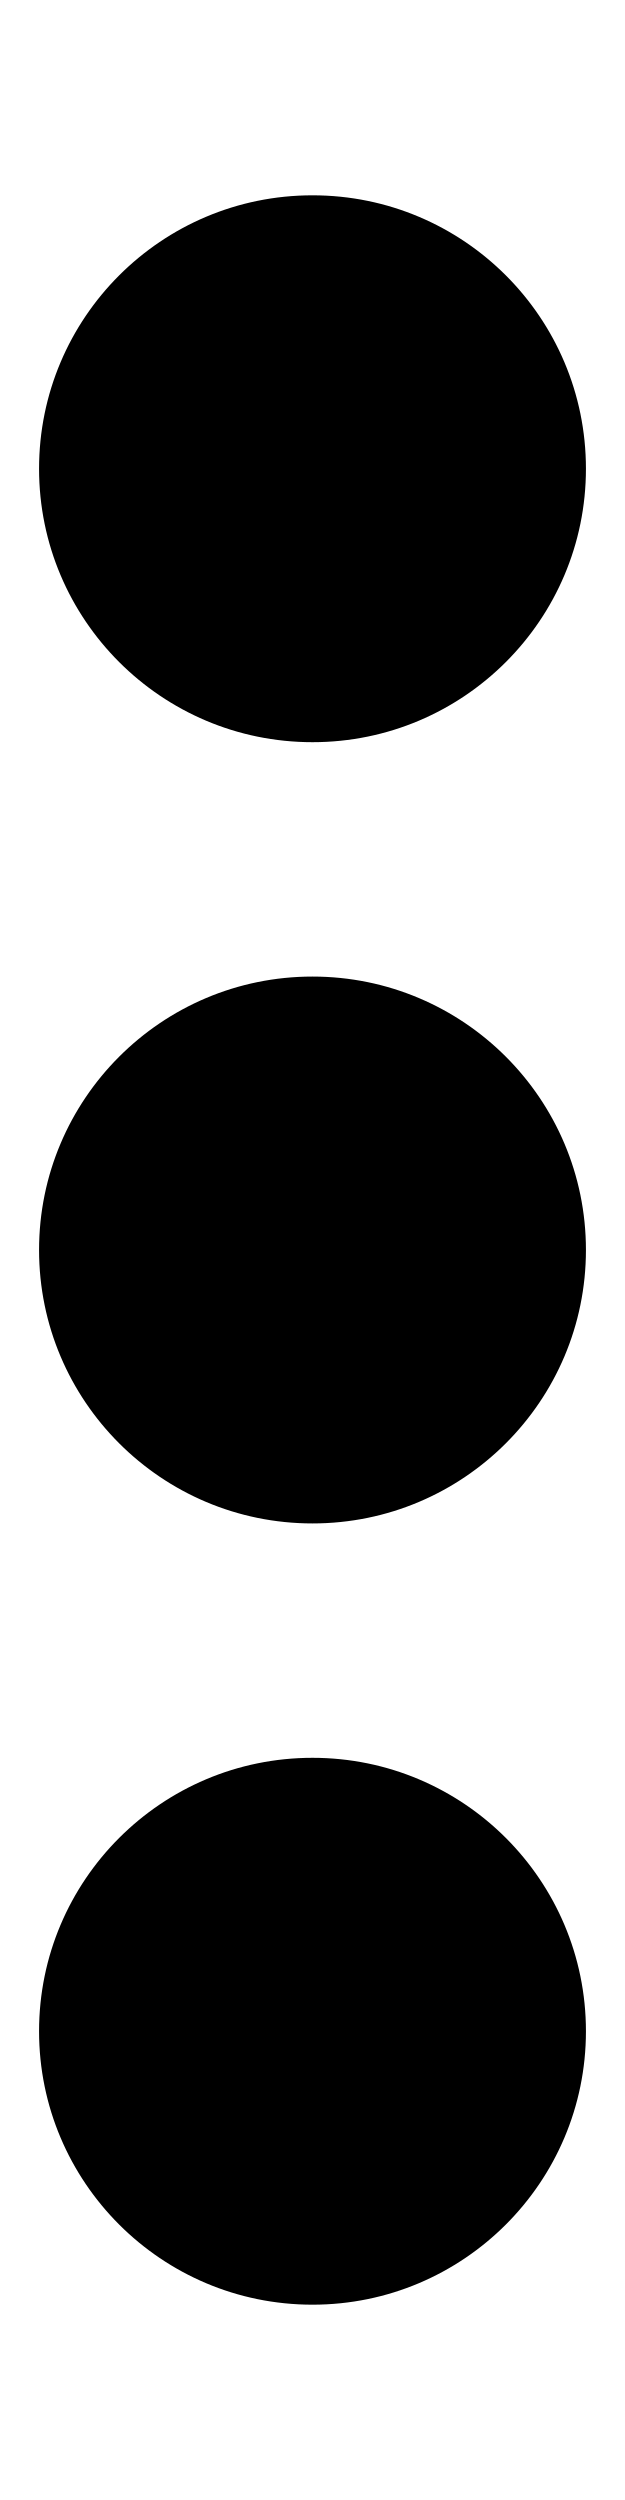
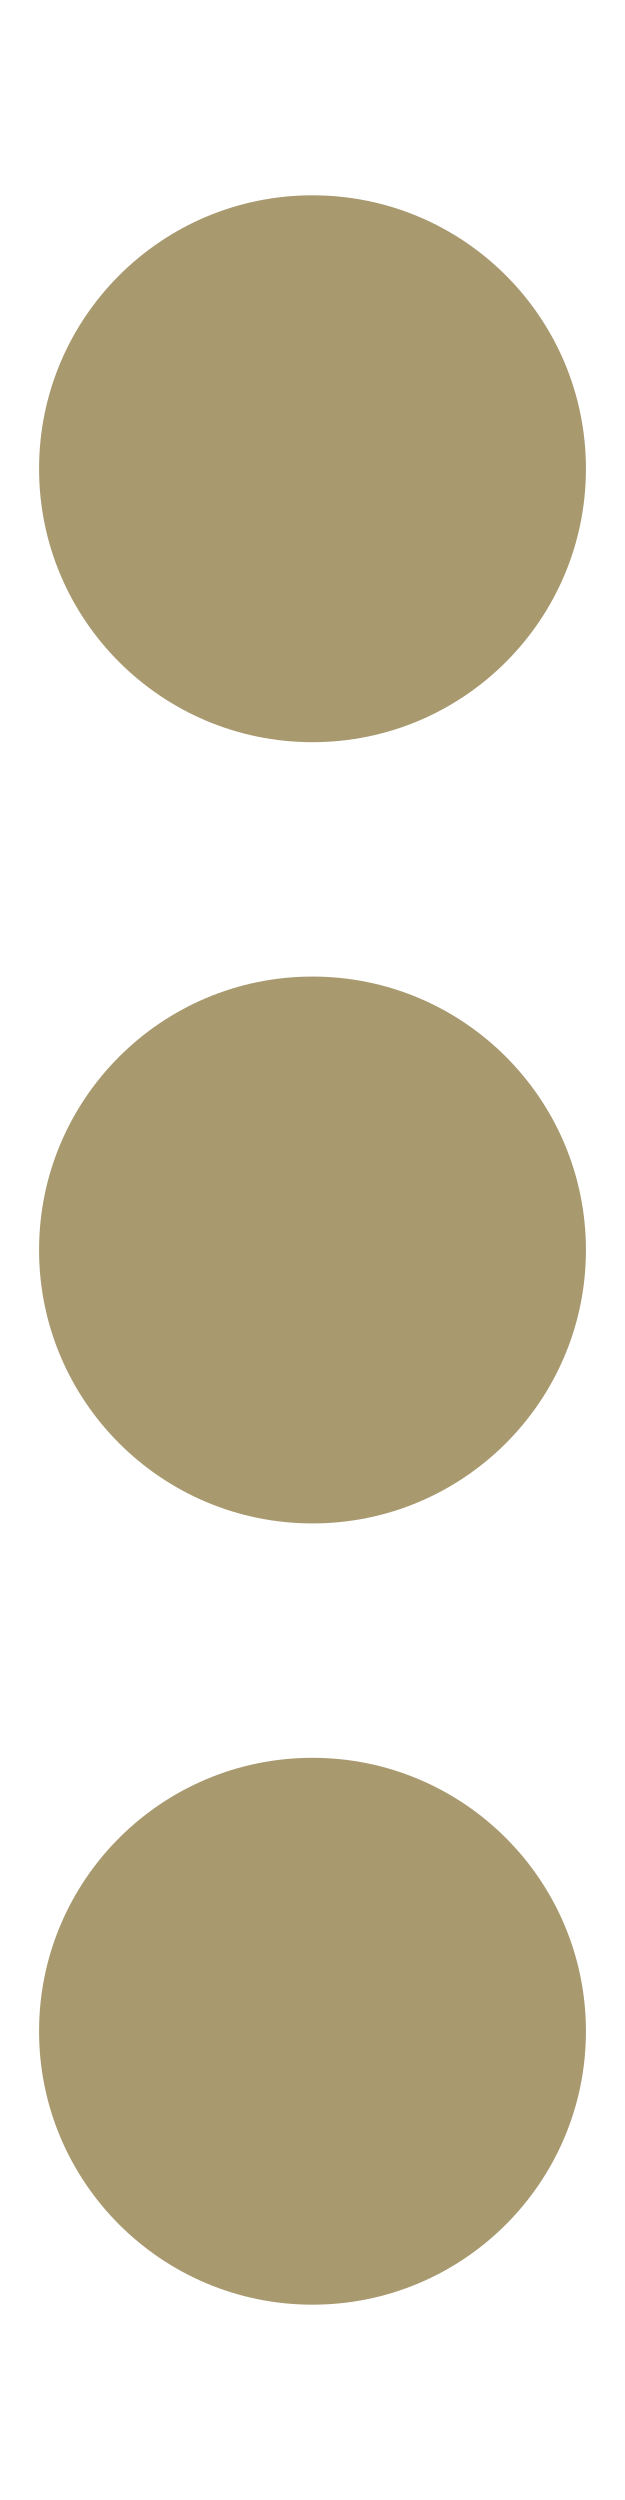
- <svg xmlns="http://www.w3.org/2000/svg" viewBox="0 0 128 512">
+ <svg xmlns="http://www.w3.org/2000/svg" fill="#A8996F" viewBox="0 0 128 512">
  <path d="M64 360C94.93 360 120 385.1 120 416C120 446.9 94.93 472 64 472C33.07 472 8 446.9 8 416C8 385.1 33.07 360 64 360zM64 200C94.93 200 120 225.1 120 256C120 286.9 94.93 312 64 312C33.07 312 8 286.9 8 256C8 225.1 33.07 200 64 200zM64 152C33.07 152 8 126.9 8 96C8 65.07 33.07 40 64 40C94.93 40 120 65.07 120 96C120 126.9 94.93 152 64 152z" />
</svg>
